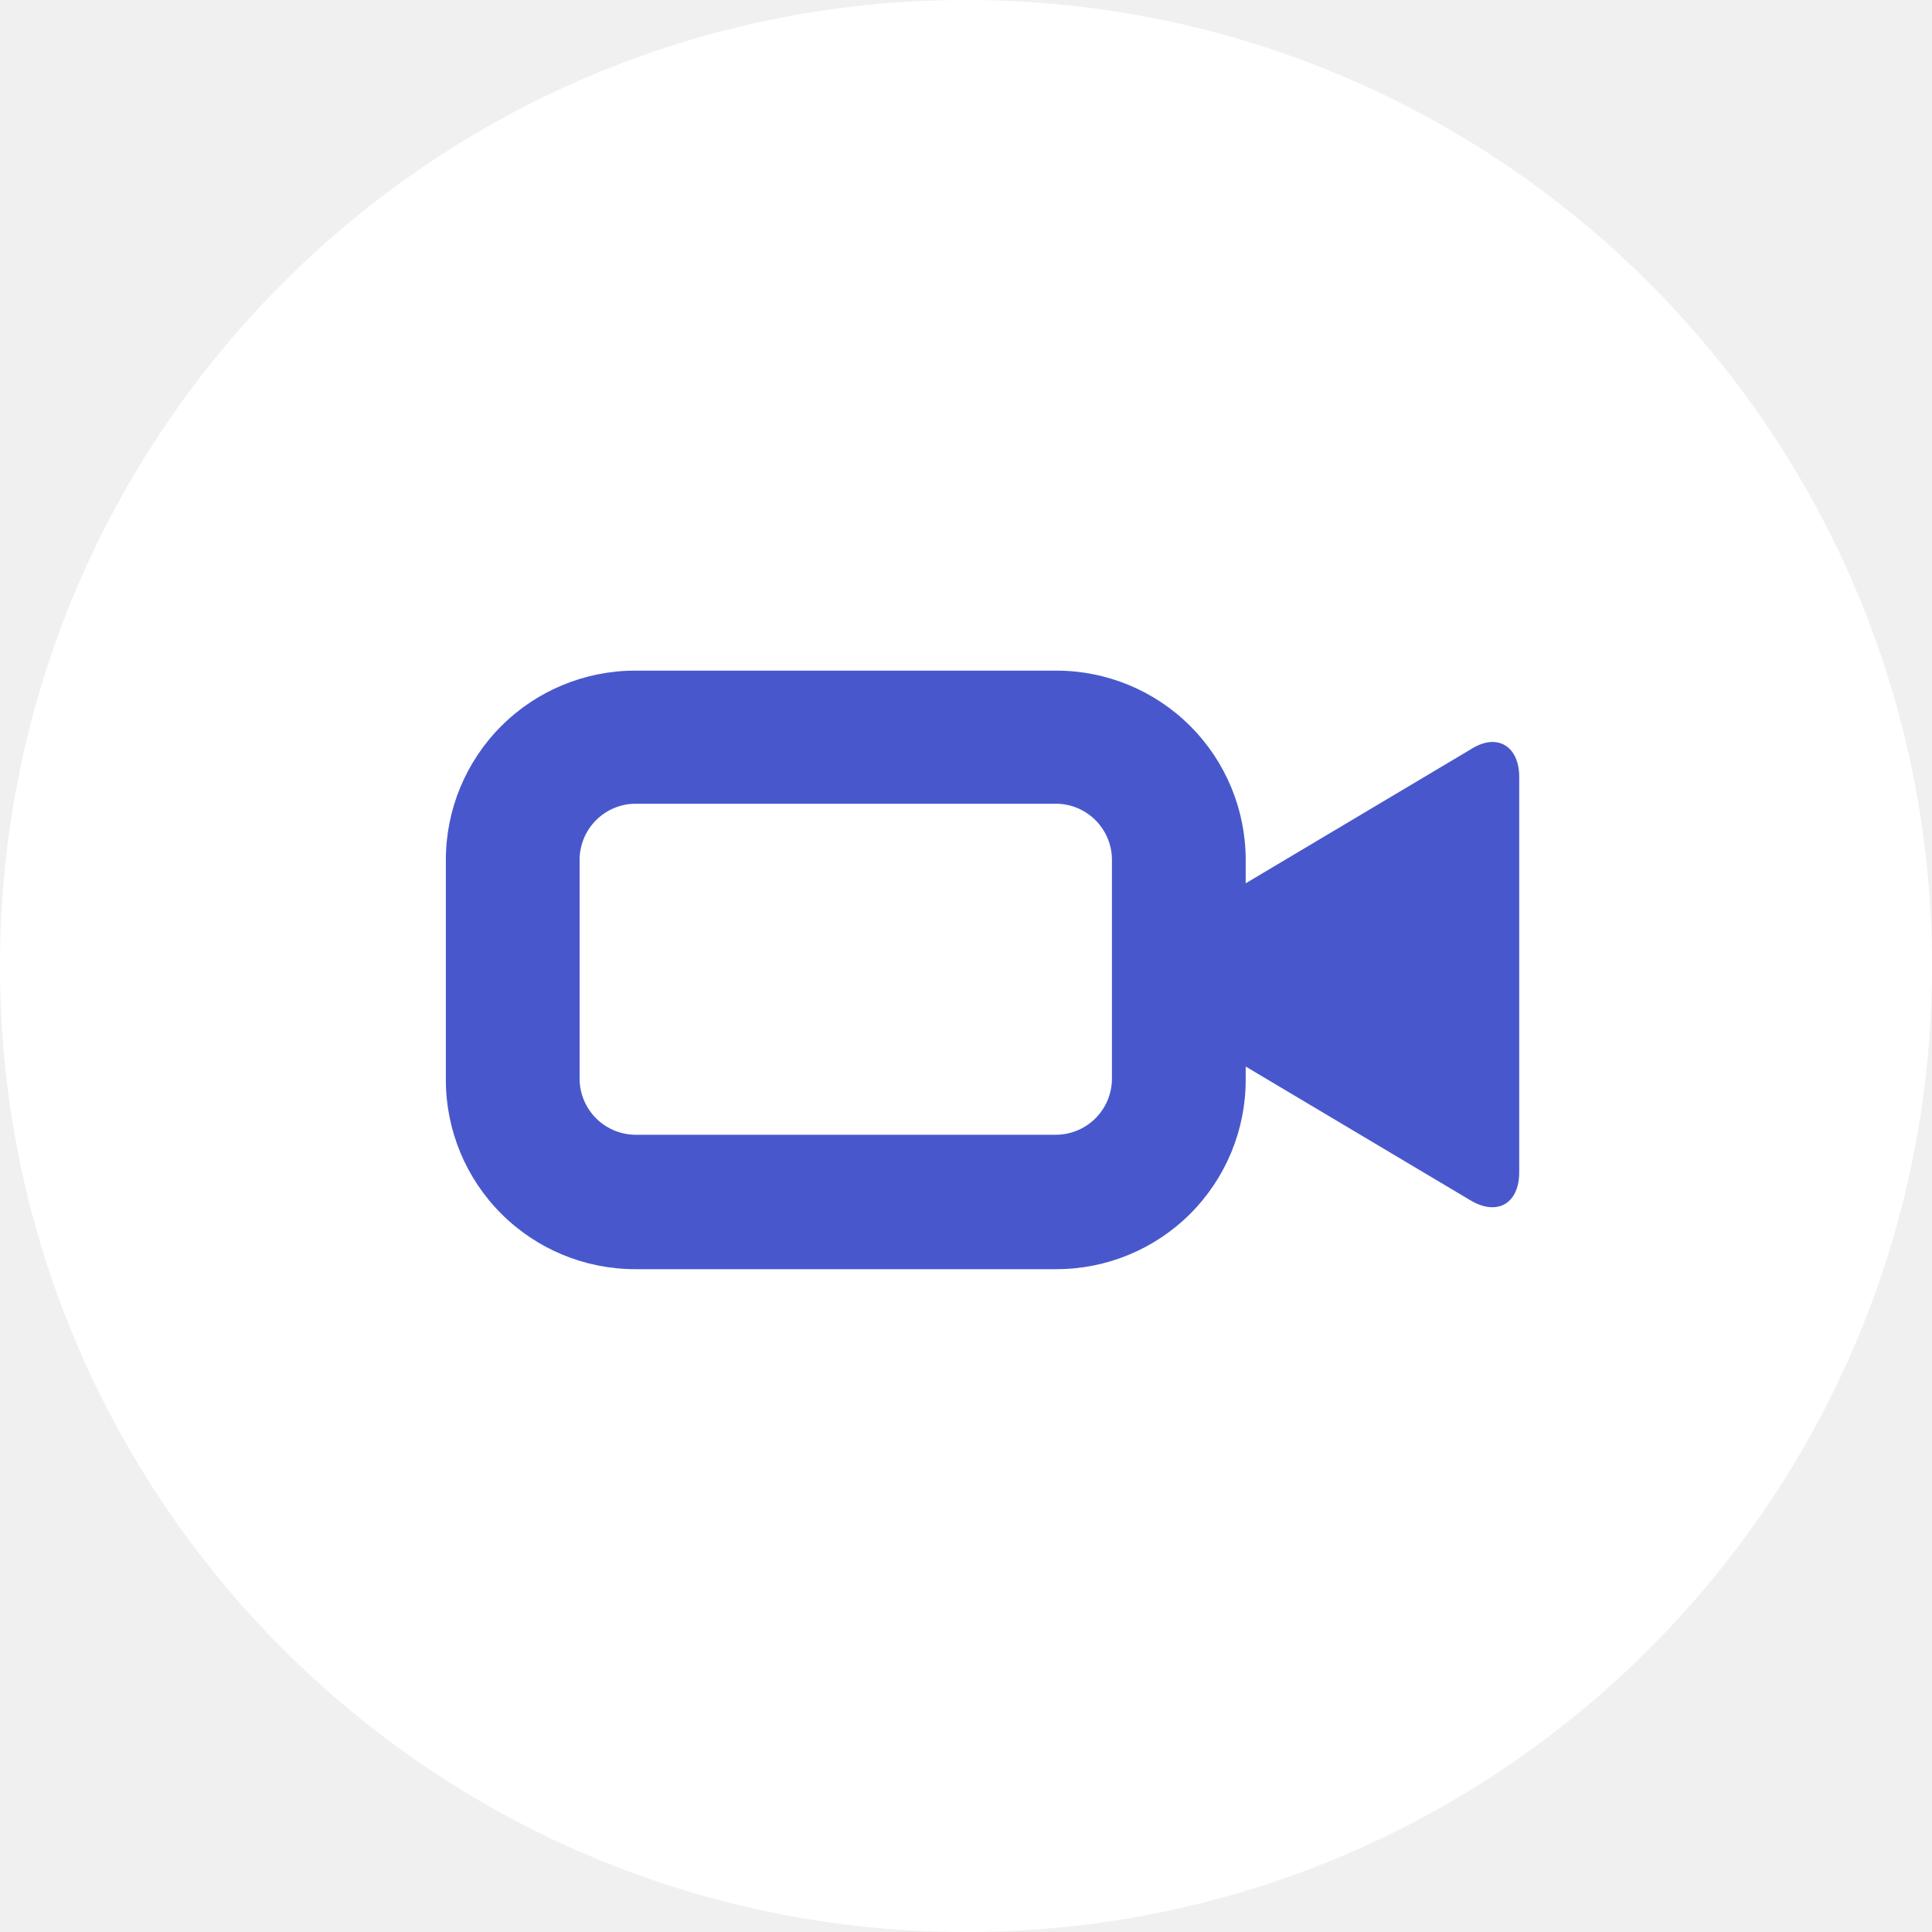
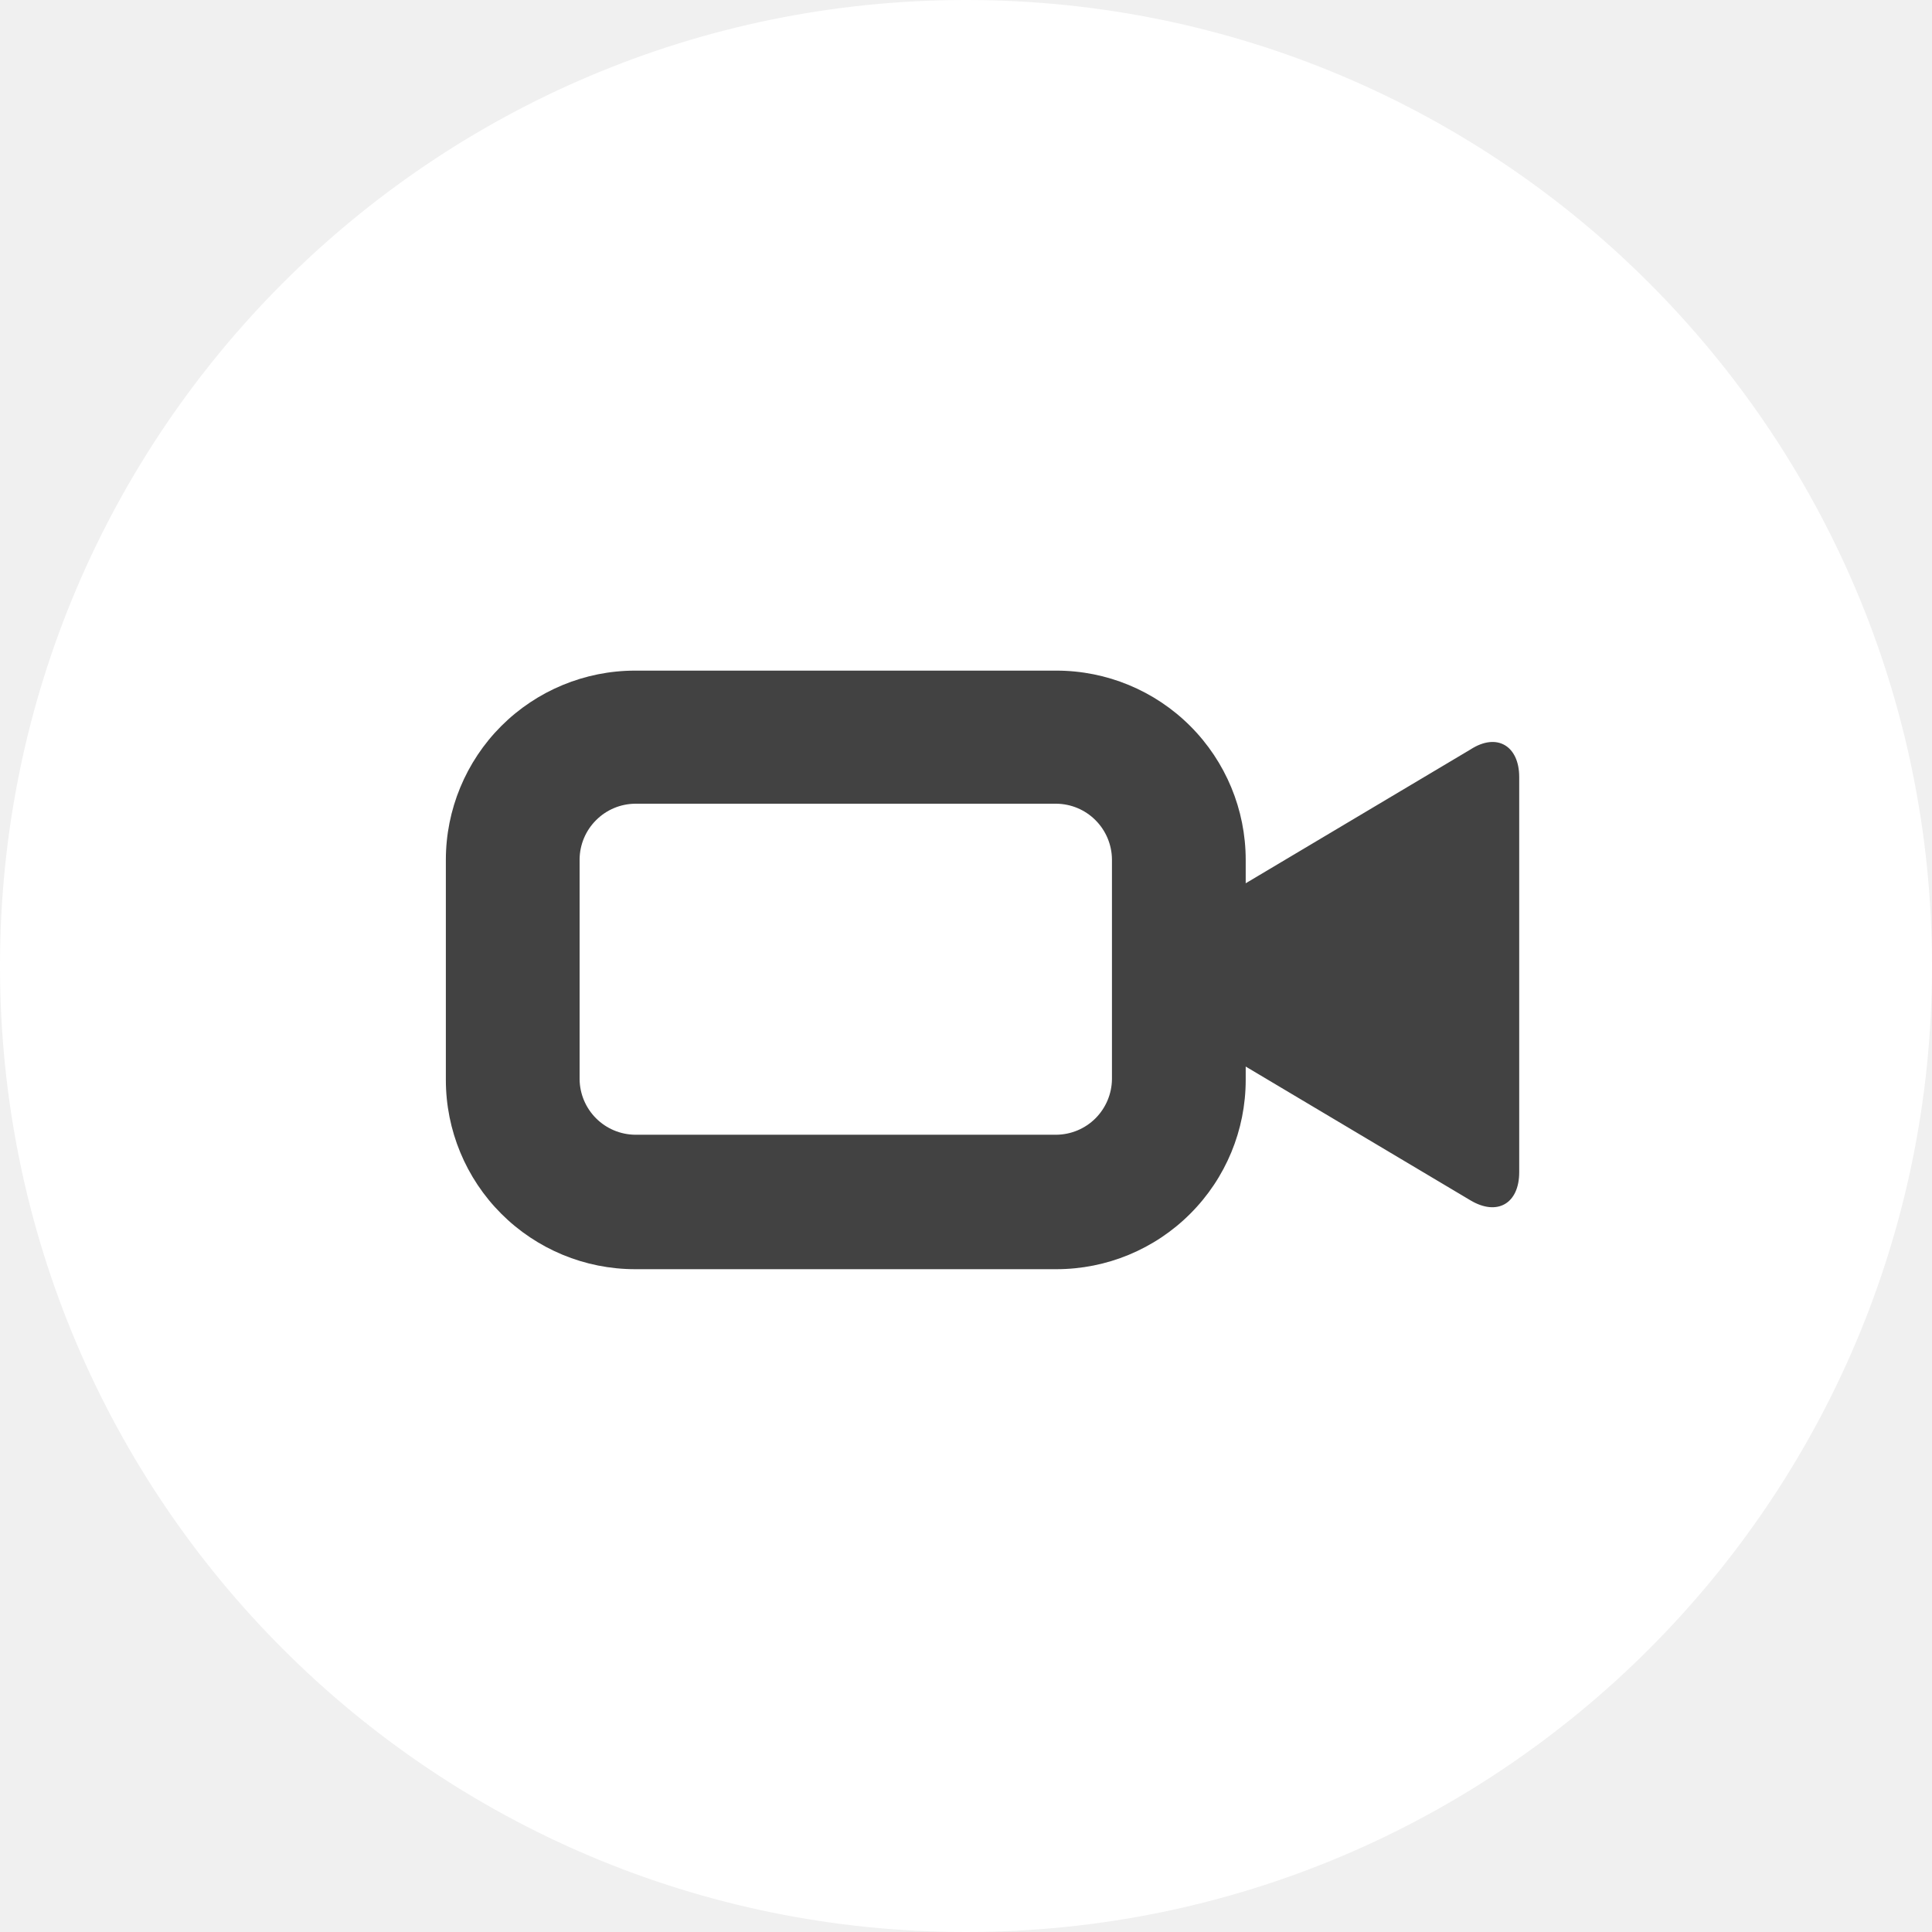
- <svg xmlns="http://www.w3.org/2000/svg" width="52" height="52" viewBox="0 0 52 52">
-   <circle cx="26" cy="26" r="26" fill="white" />
-   <path d="M39.576 20.174L33.528 23.774V23.144C33.528 21.793 32.991 20.497 32.036 19.542C31.081 18.587 29.785 18.05 28.434 18.05H17.094C15.743 18.05 14.447 18.587 13.492 19.542C12.537 20.497 12 21.793 12 23.144V29.066C12 30.417 12.537 31.713 13.492 32.668C14.447 33.623 15.743 34.16 17.094 34.16H28.434C29.785 34.16 31.081 33.623 32.036 32.668C32.991 31.713 33.528 30.417 33.528 29.066V28.706L39.576 32.306C40.296 32.738 40.89 32.396 40.89 31.55V20.912C40.89 20.084 40.296 19.706 39.576 20.174ZM29.928 29.048C29.923 29.443 29.764 29.82 29.485 30.099C29.206 30.378 28.829 30.537 28.434 30.542H17.094C16.699 30.537 16.322 30.378 16.043 30.099C15.764 29.82 15.605 29.443 15.6 29.048V23.126C15.605 22.731 15.764 22.354 16.043 22.075C16.322 21.796 16.699 21.637 17.094 21.632H28.434C28.829 21.637 29.206 21.796 29.485 22.075C29.764 22.354 29.923 22.731 29.928 23.126V29.048Z" fill="#4858CC" />
+ <svg xmlns="http://www.w3.org/2000/svg" width="44" height="44" viewBox="0 0 44 44" fill="none">
+   <circle cx="22" cy="22" r="22" fill="white" />
+   <path d="M33.487 17.07L28.37 20.116V19.583C28.37 18.44 27.916 17.344 27.107 16.535C26.299 15.727 25.203 15.273 24.059 15.273H14.464C13.321 15.273 12.225 15.727 11.416 16.535C10.608 17.344 10.154 18.44 10.154 19.583V24.594C10.154 25.738 10.608 26.834 11.416 27.642C12.225 28.451 13.321 28.905 14.464 28.905H24.059C25.203 28.905 26.299 28.451 27.107 27.642C27.916 26.834 28.37 25.738 28.37 24.594V24.29L33.487 27.336C34.097 27.701 34.599 27.412 34.599 26.696V17.695C34.599 16.994 34.097 16.674 33.487 17.07ZM25.324 24.579C25.32 24.913 25.185 25.232 24.949 25.469C24.713 25.705 24.394 25.839 24.059 25.843H14.464C14.13 25.839 13.811 25.705 13.575 25.469C13.338 25.232 13.204 24.913 13.2 24.579V19.568C13.204 19.234 13.338 18.915 13.575 18.679C13.811 18.442 14.13 18.308 14.464 18.304H24.059C24.394 18.308 24.713 18.442 24.949 18.679C25.185 18.915 25.32 19.234 25.324 19.568V24.579Z" fill="#424242" />
</svg>
